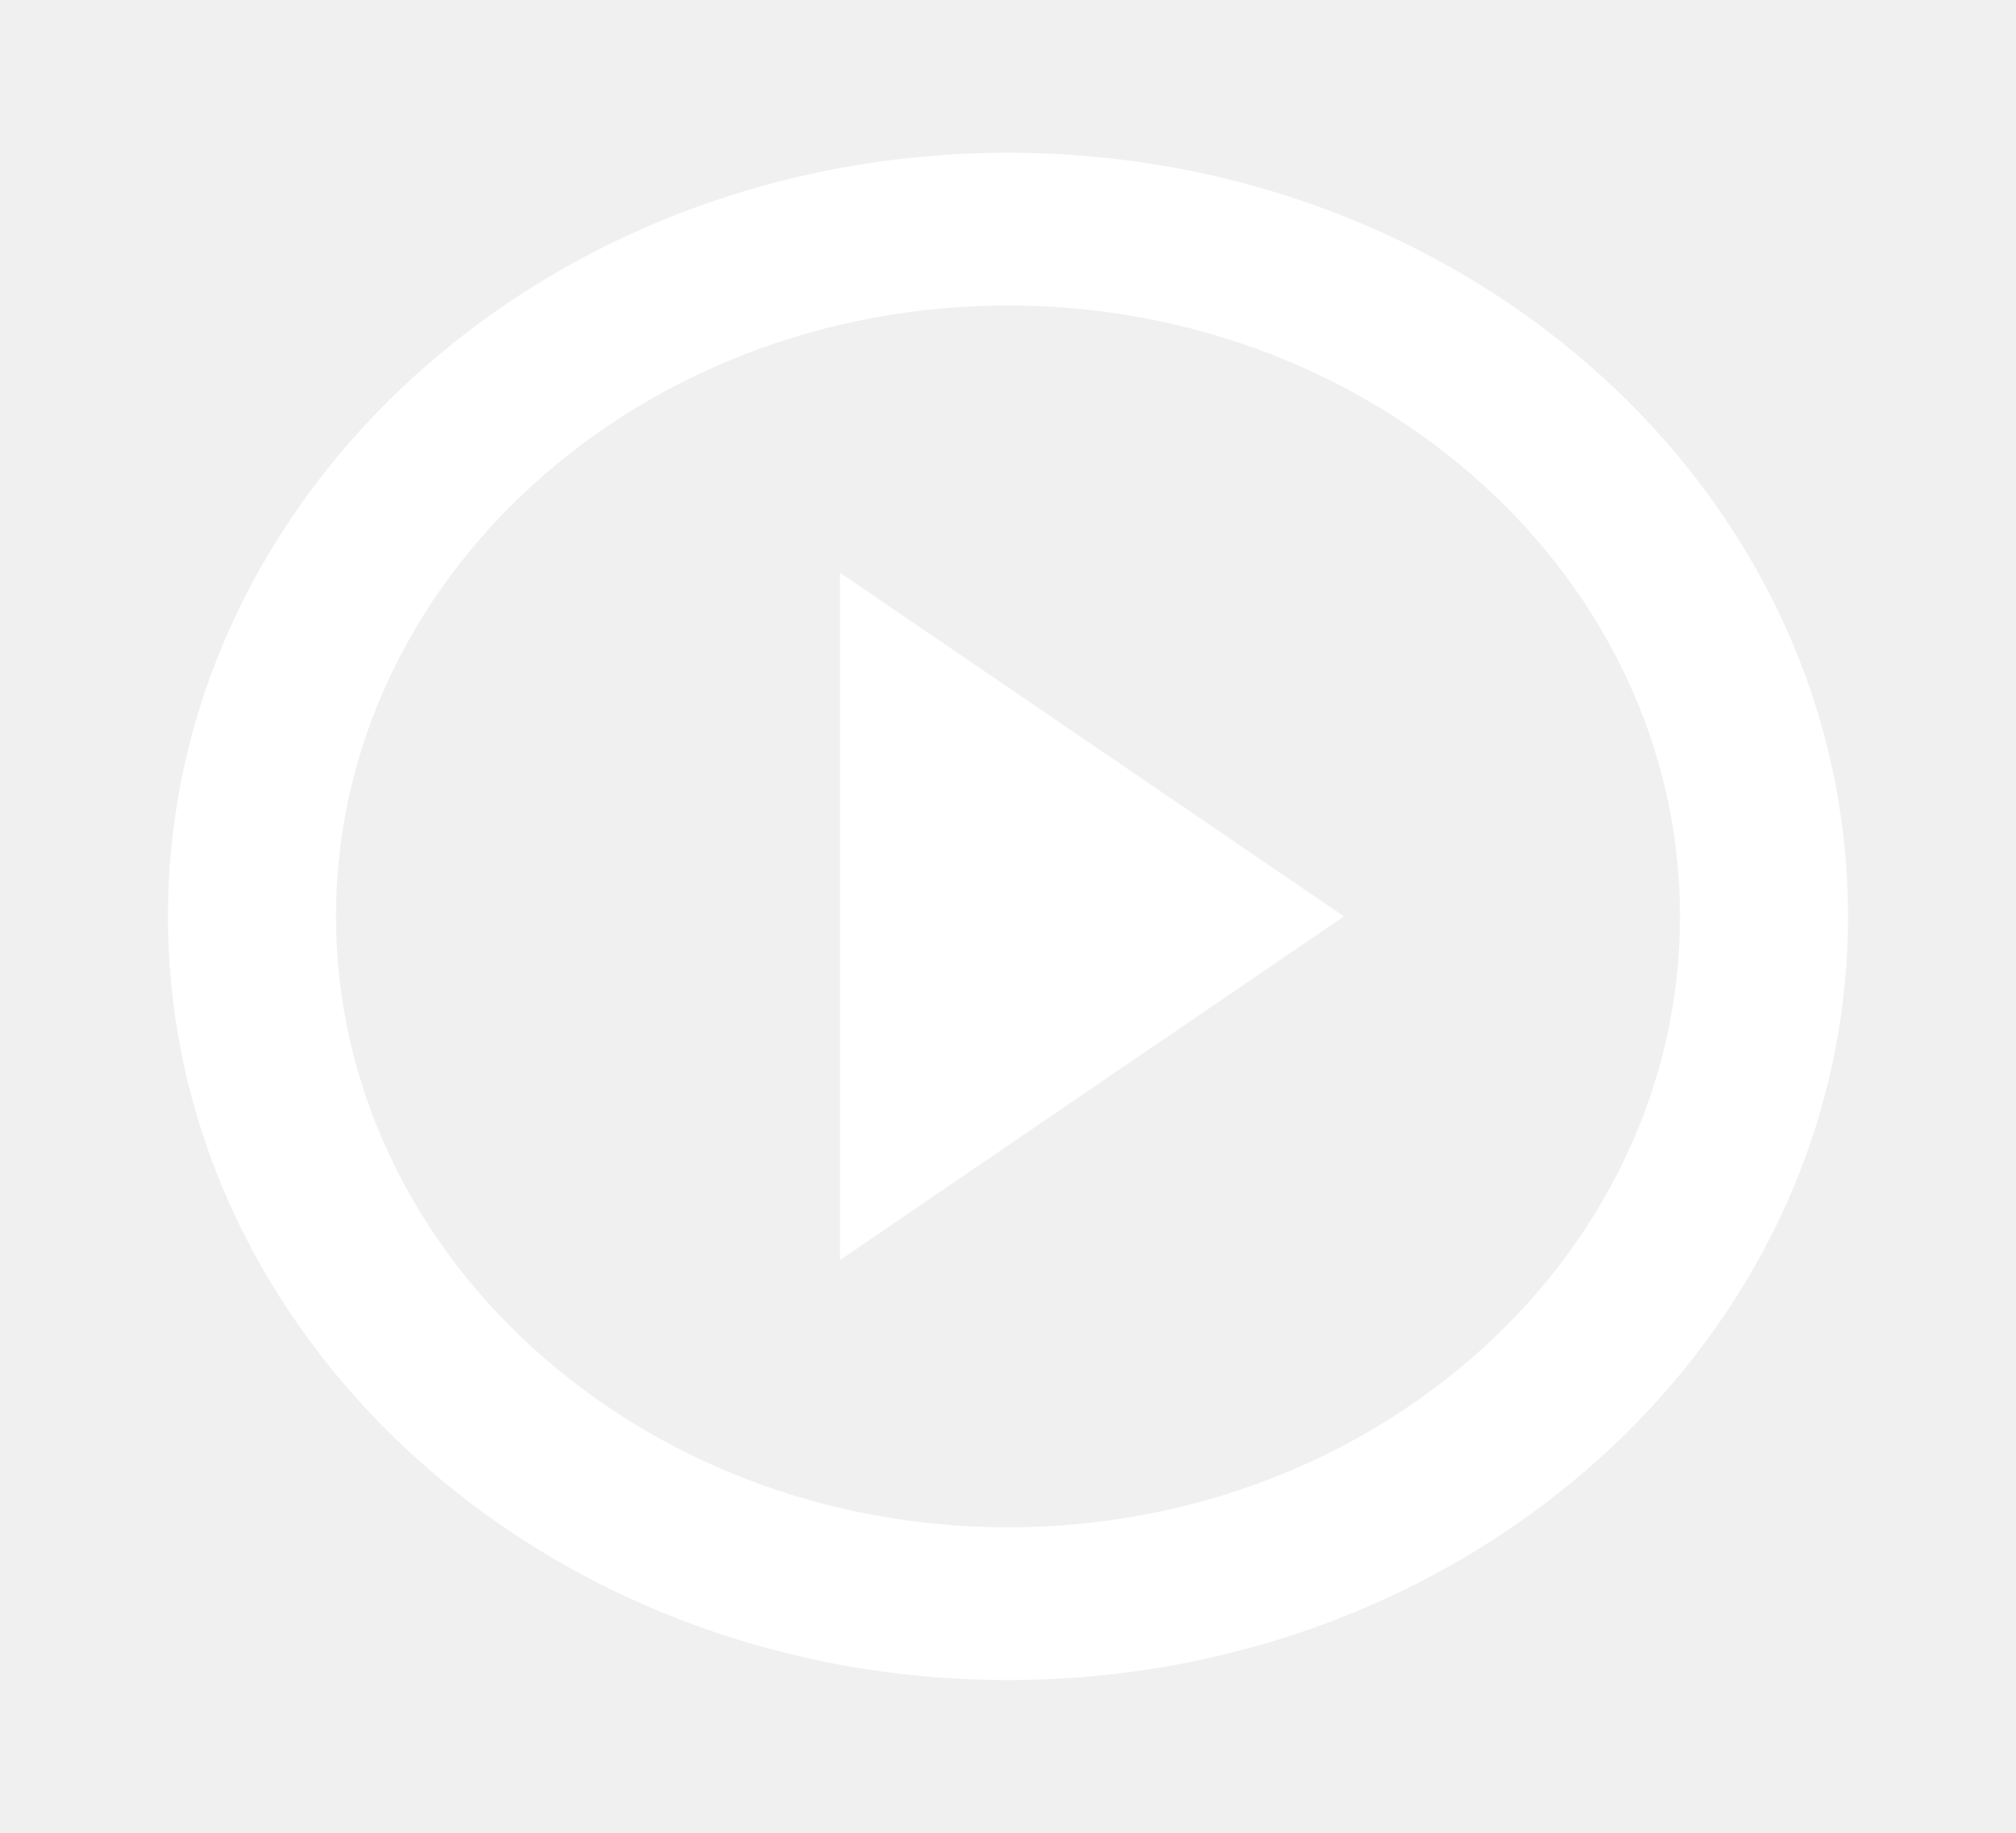
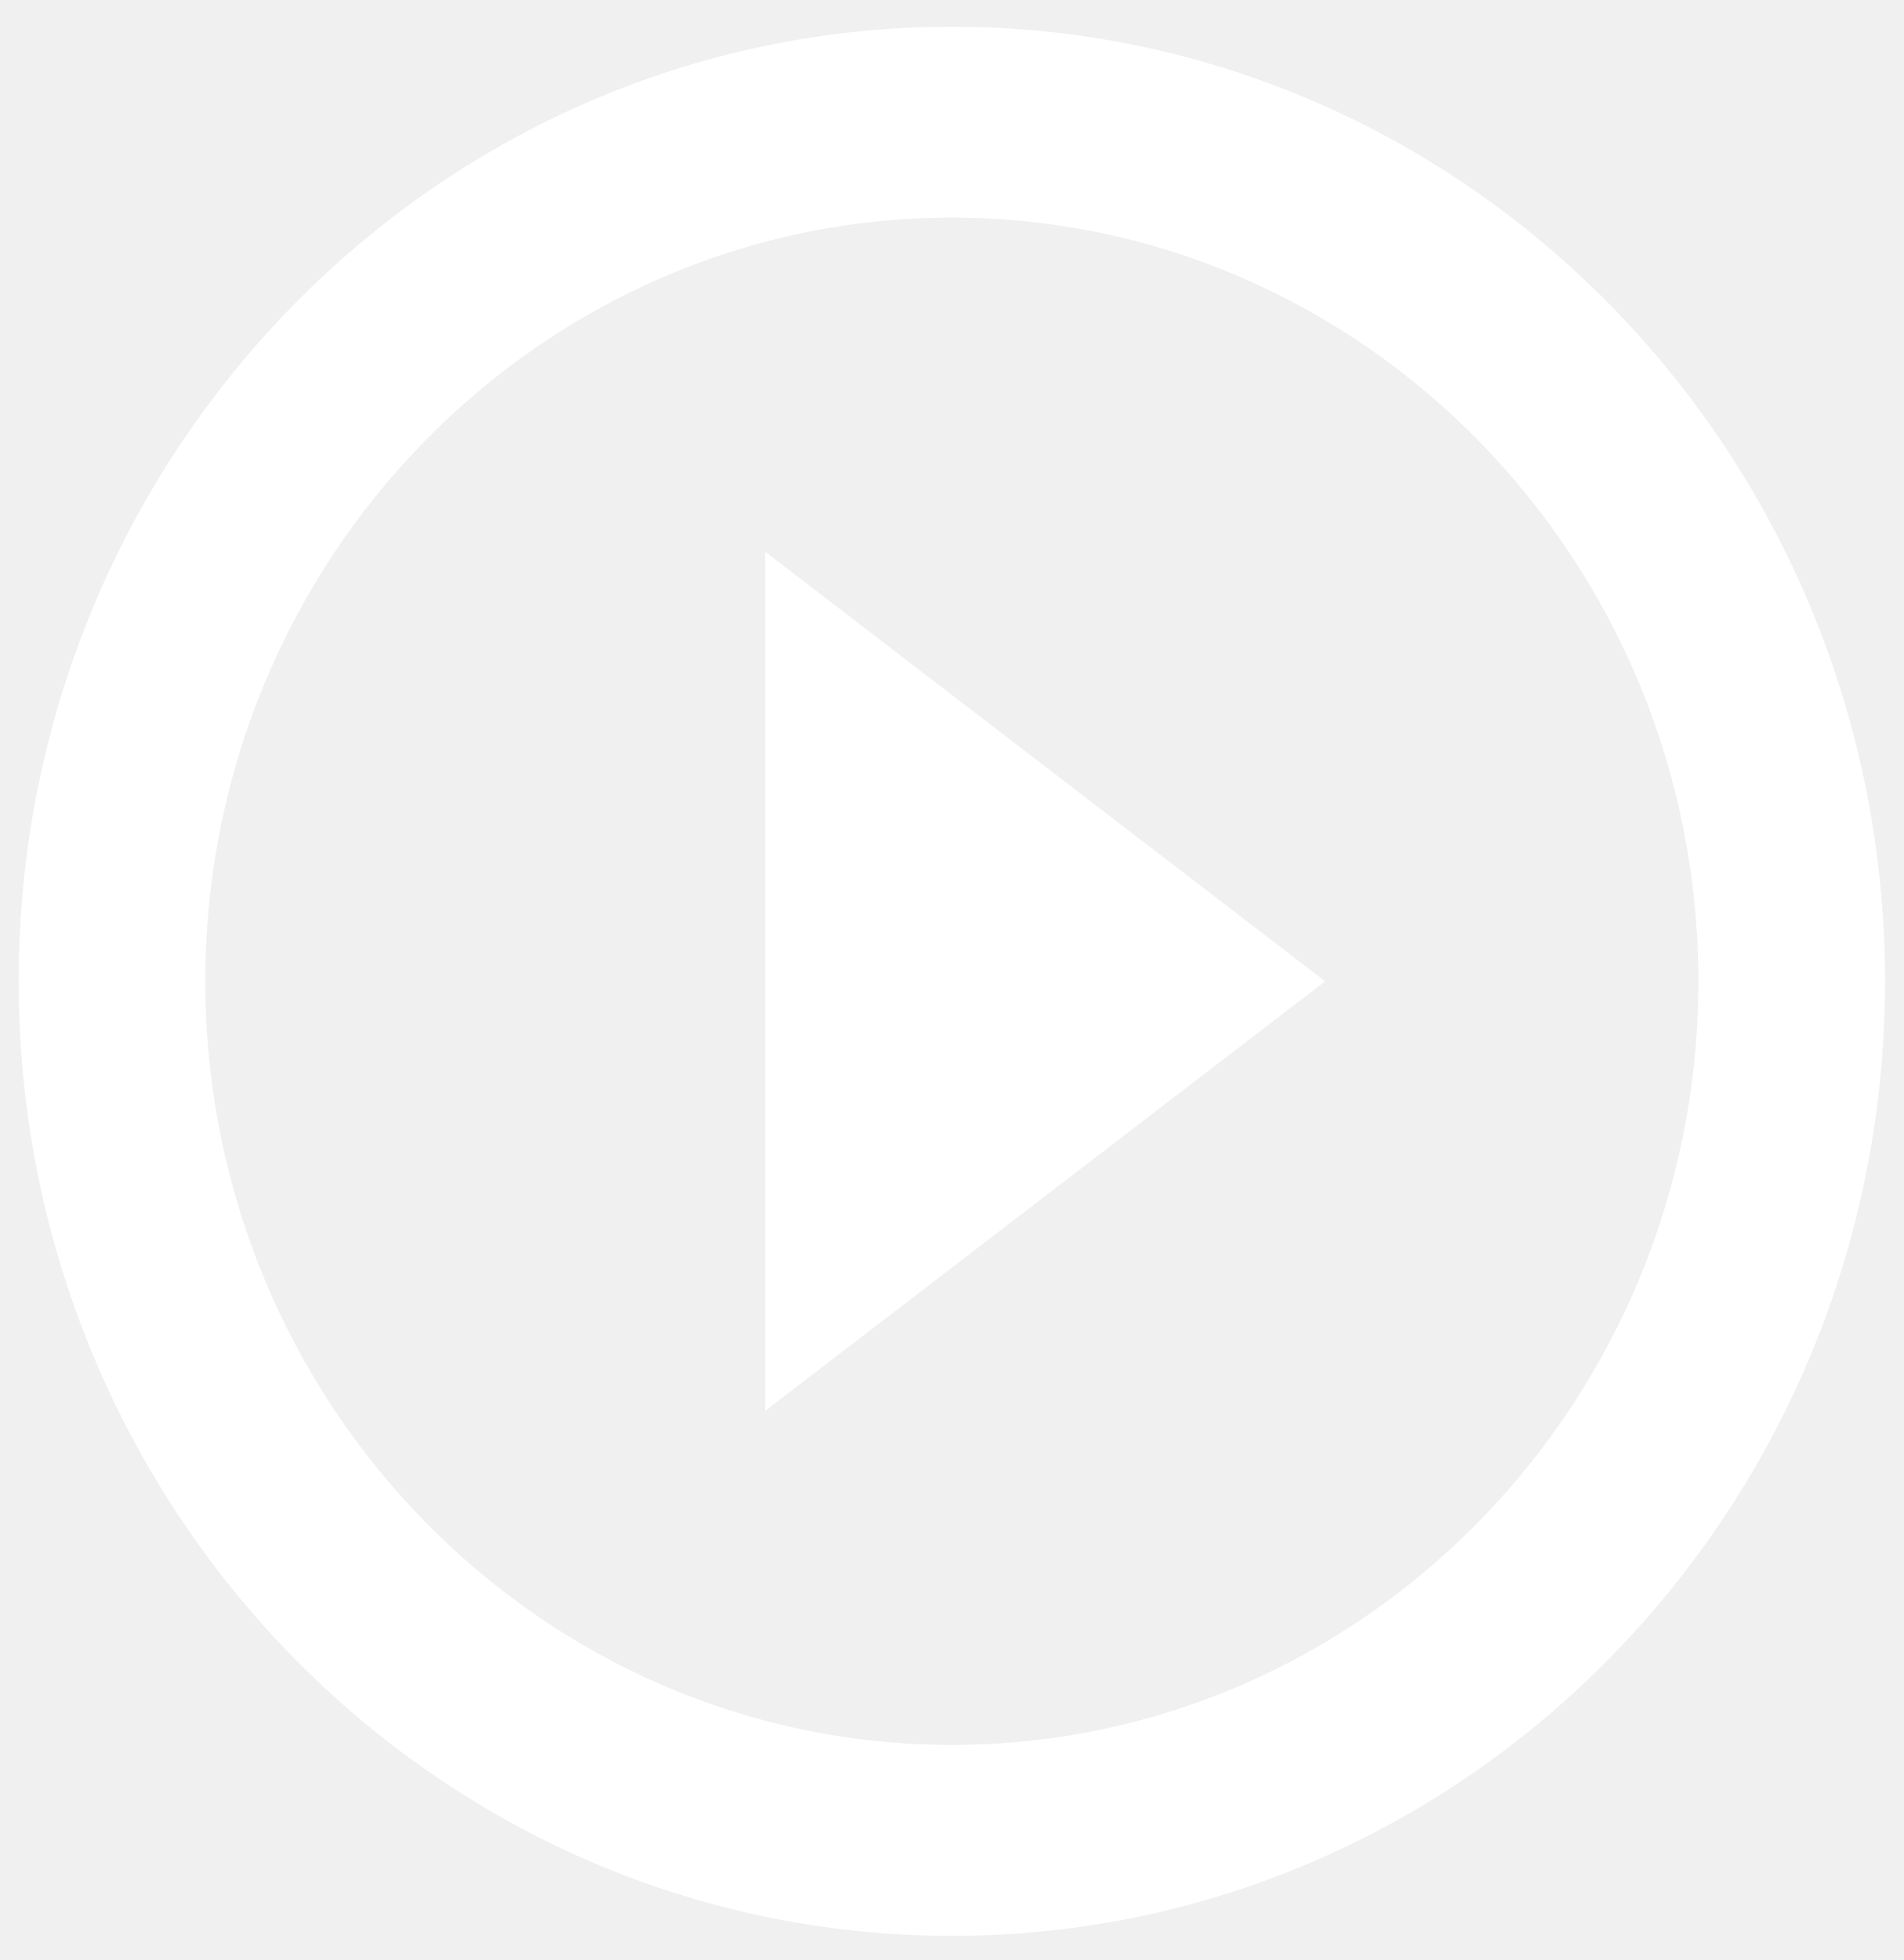
- <svg xmlns="http://www.w3.org/2000/svg" width="66" height="60" viewBox="0 0 66 60" fill="none">
-   <g clip-path="url(#clip0_584_7198)">
-     <path d="M27.5 41.25L44 30L27.5 18.75V41.25ZM33 5C17.82 5 5.5 16.2 5.5 30C5.5 43.8 17.82 55 33 55C48.18 55 60.5 43.8 60.5 30C60.5 16.2 48.18 5 33 5ZM33 50C20.872 50 11 41.025 11 30C11 18.975 20.872 10 33 10C45.127 10 55 18.975 55 30C55 41.025 45.127 50 33 50Z" fill="white" />
-   </g>
-   <defs>
-     <clipPath id="clip0_584_7198">
-       <rect width="66" height="60" fill="white" />
-     </clipPath>
-   </defs>
+ <svg xmlns="http://www.w3.org/2000/svg" width="68" height="70" viewBox="0 0 68 70" fill="none">
+   <path d="M27.334 50.387L47.334 35.046L27.334 19.705V50.387ZM34 0.955C15.6 0.955 0.667 16.228 0.667 35.046C0.667 53.864 15.6 69.137 34 69.137C52.4 69.137 67.334 53.864 67.334 35.046C67.334 16.228 52.4 0.955 34 0.955ZM34 62.319C19.3 62.319 7.334 50.08 7.334 35.046C7.334 20.012 19.3 7.773 34 7.773C48.7 7.773 60.667 20.012 60.667 35.046C60.667 50.08 48.7 62.319 34 62.319Z" fill="white" />
</svg>
